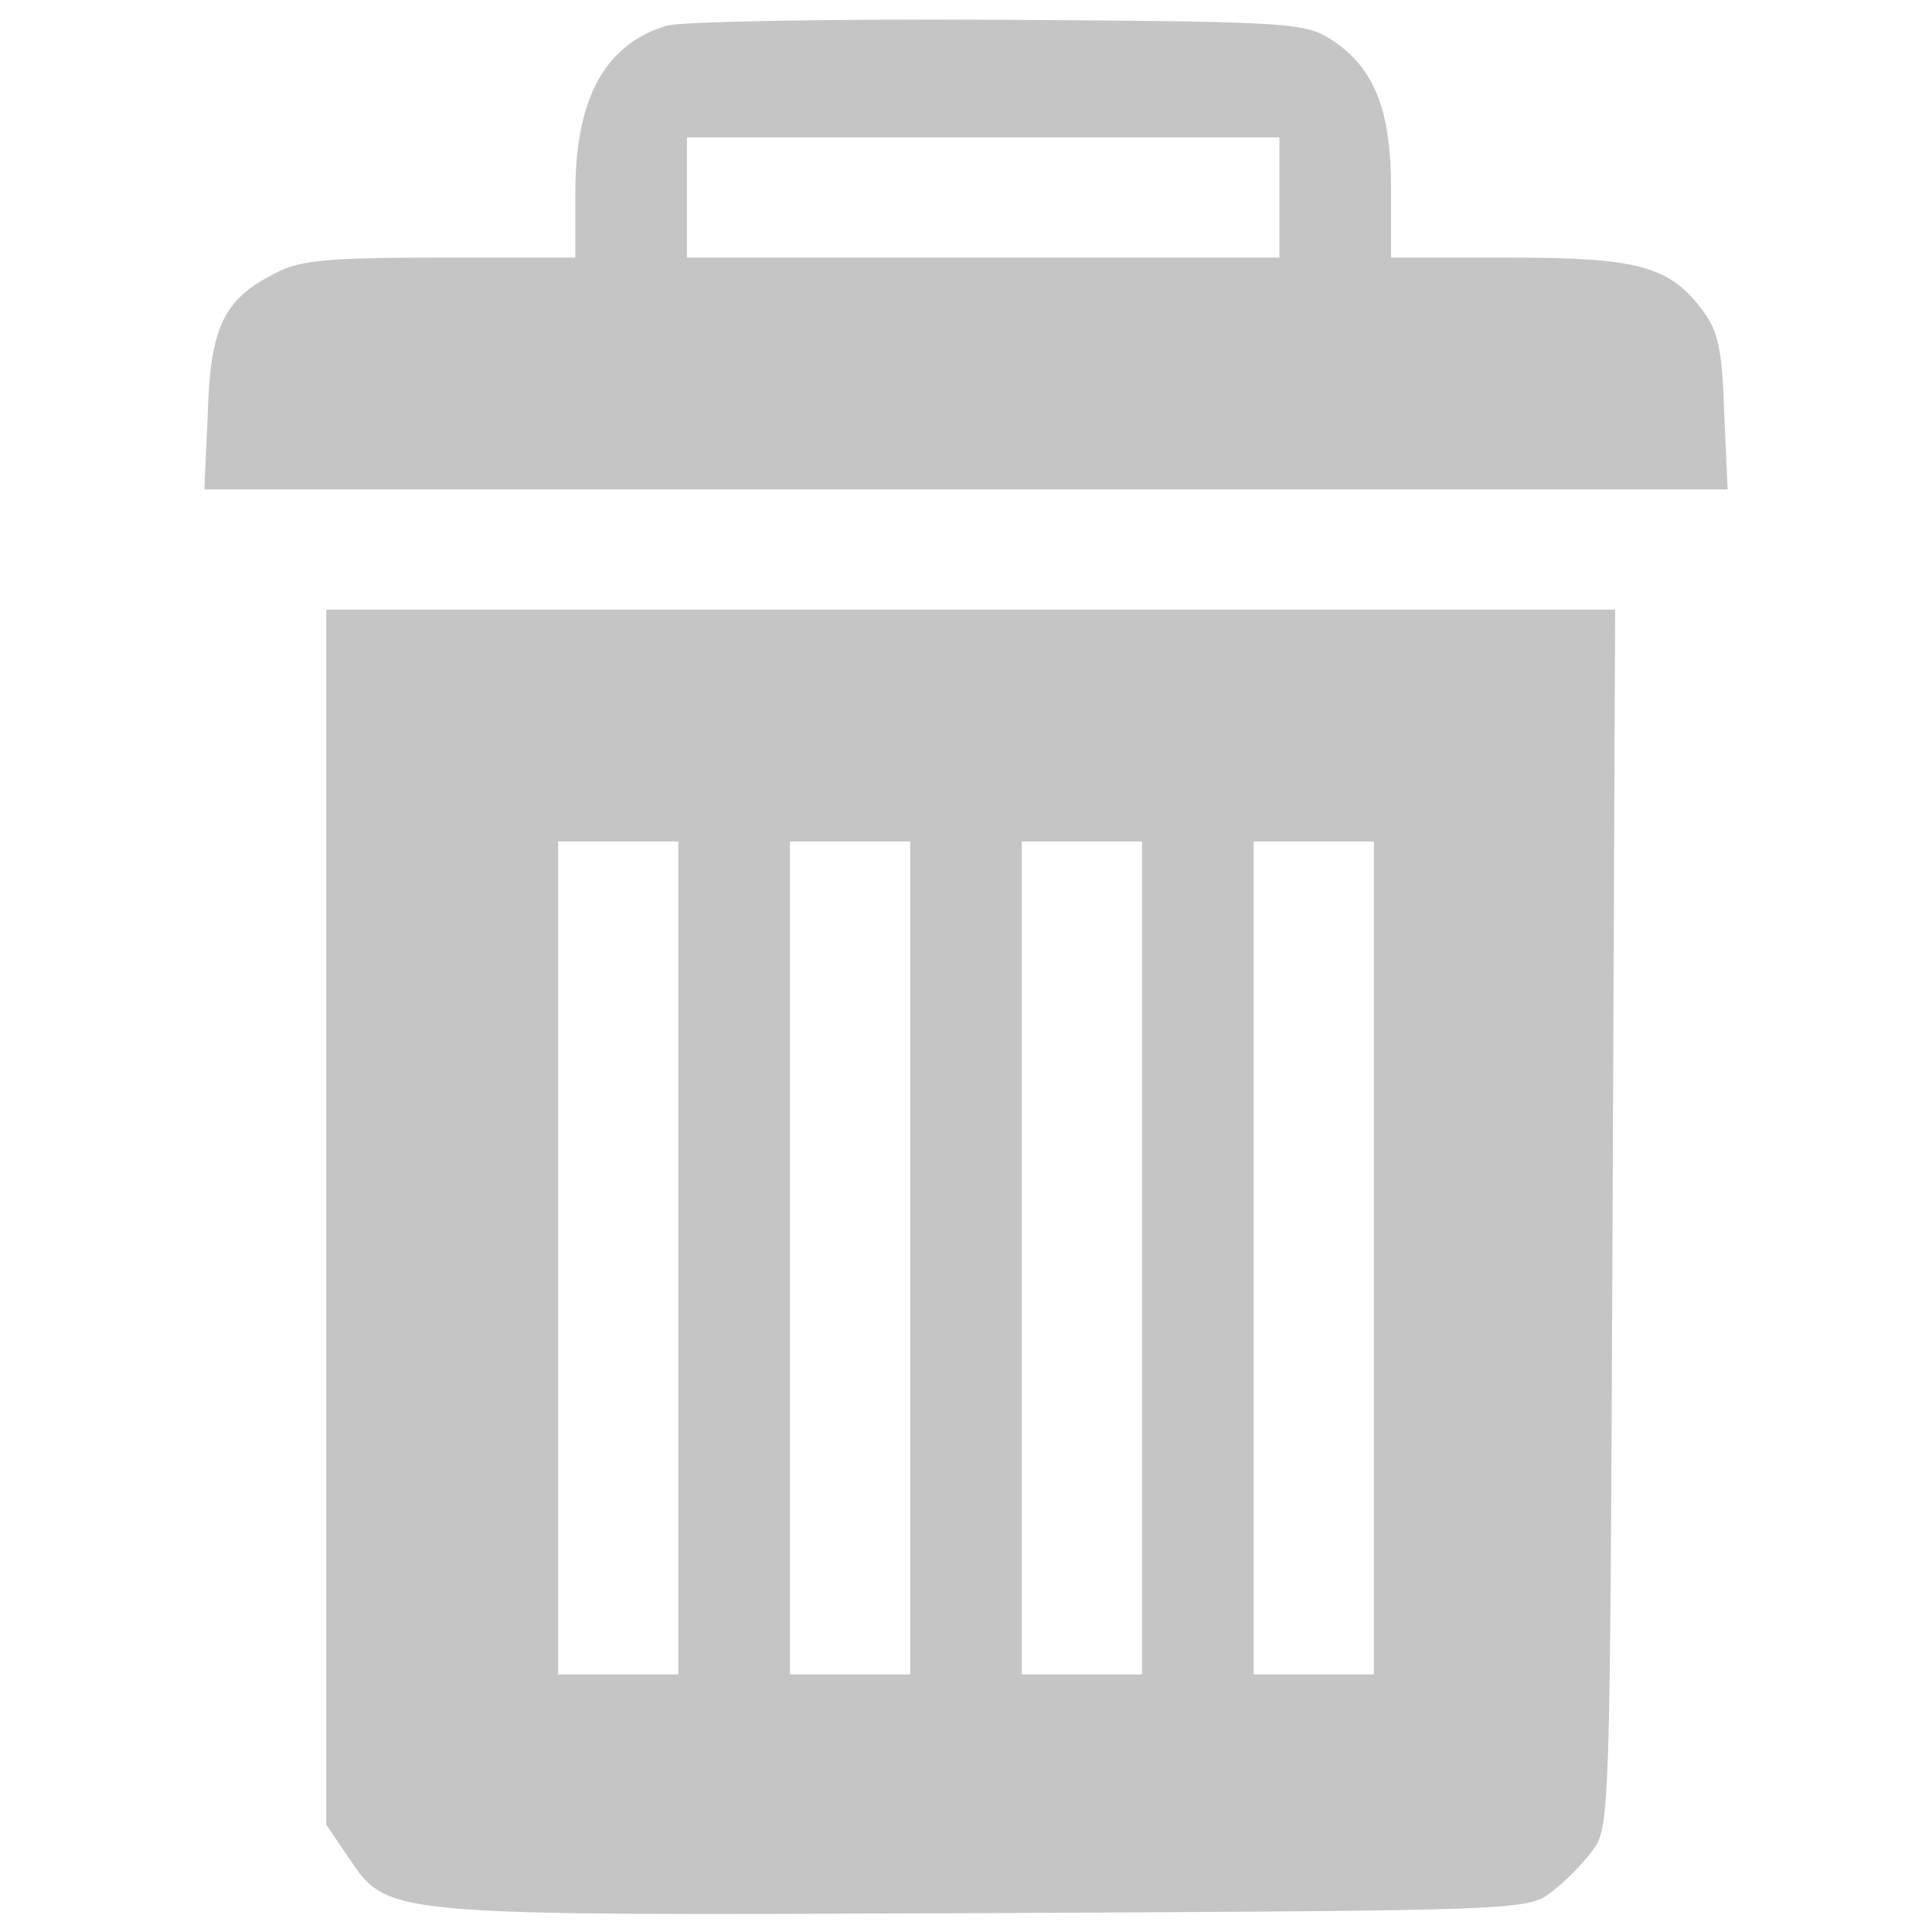
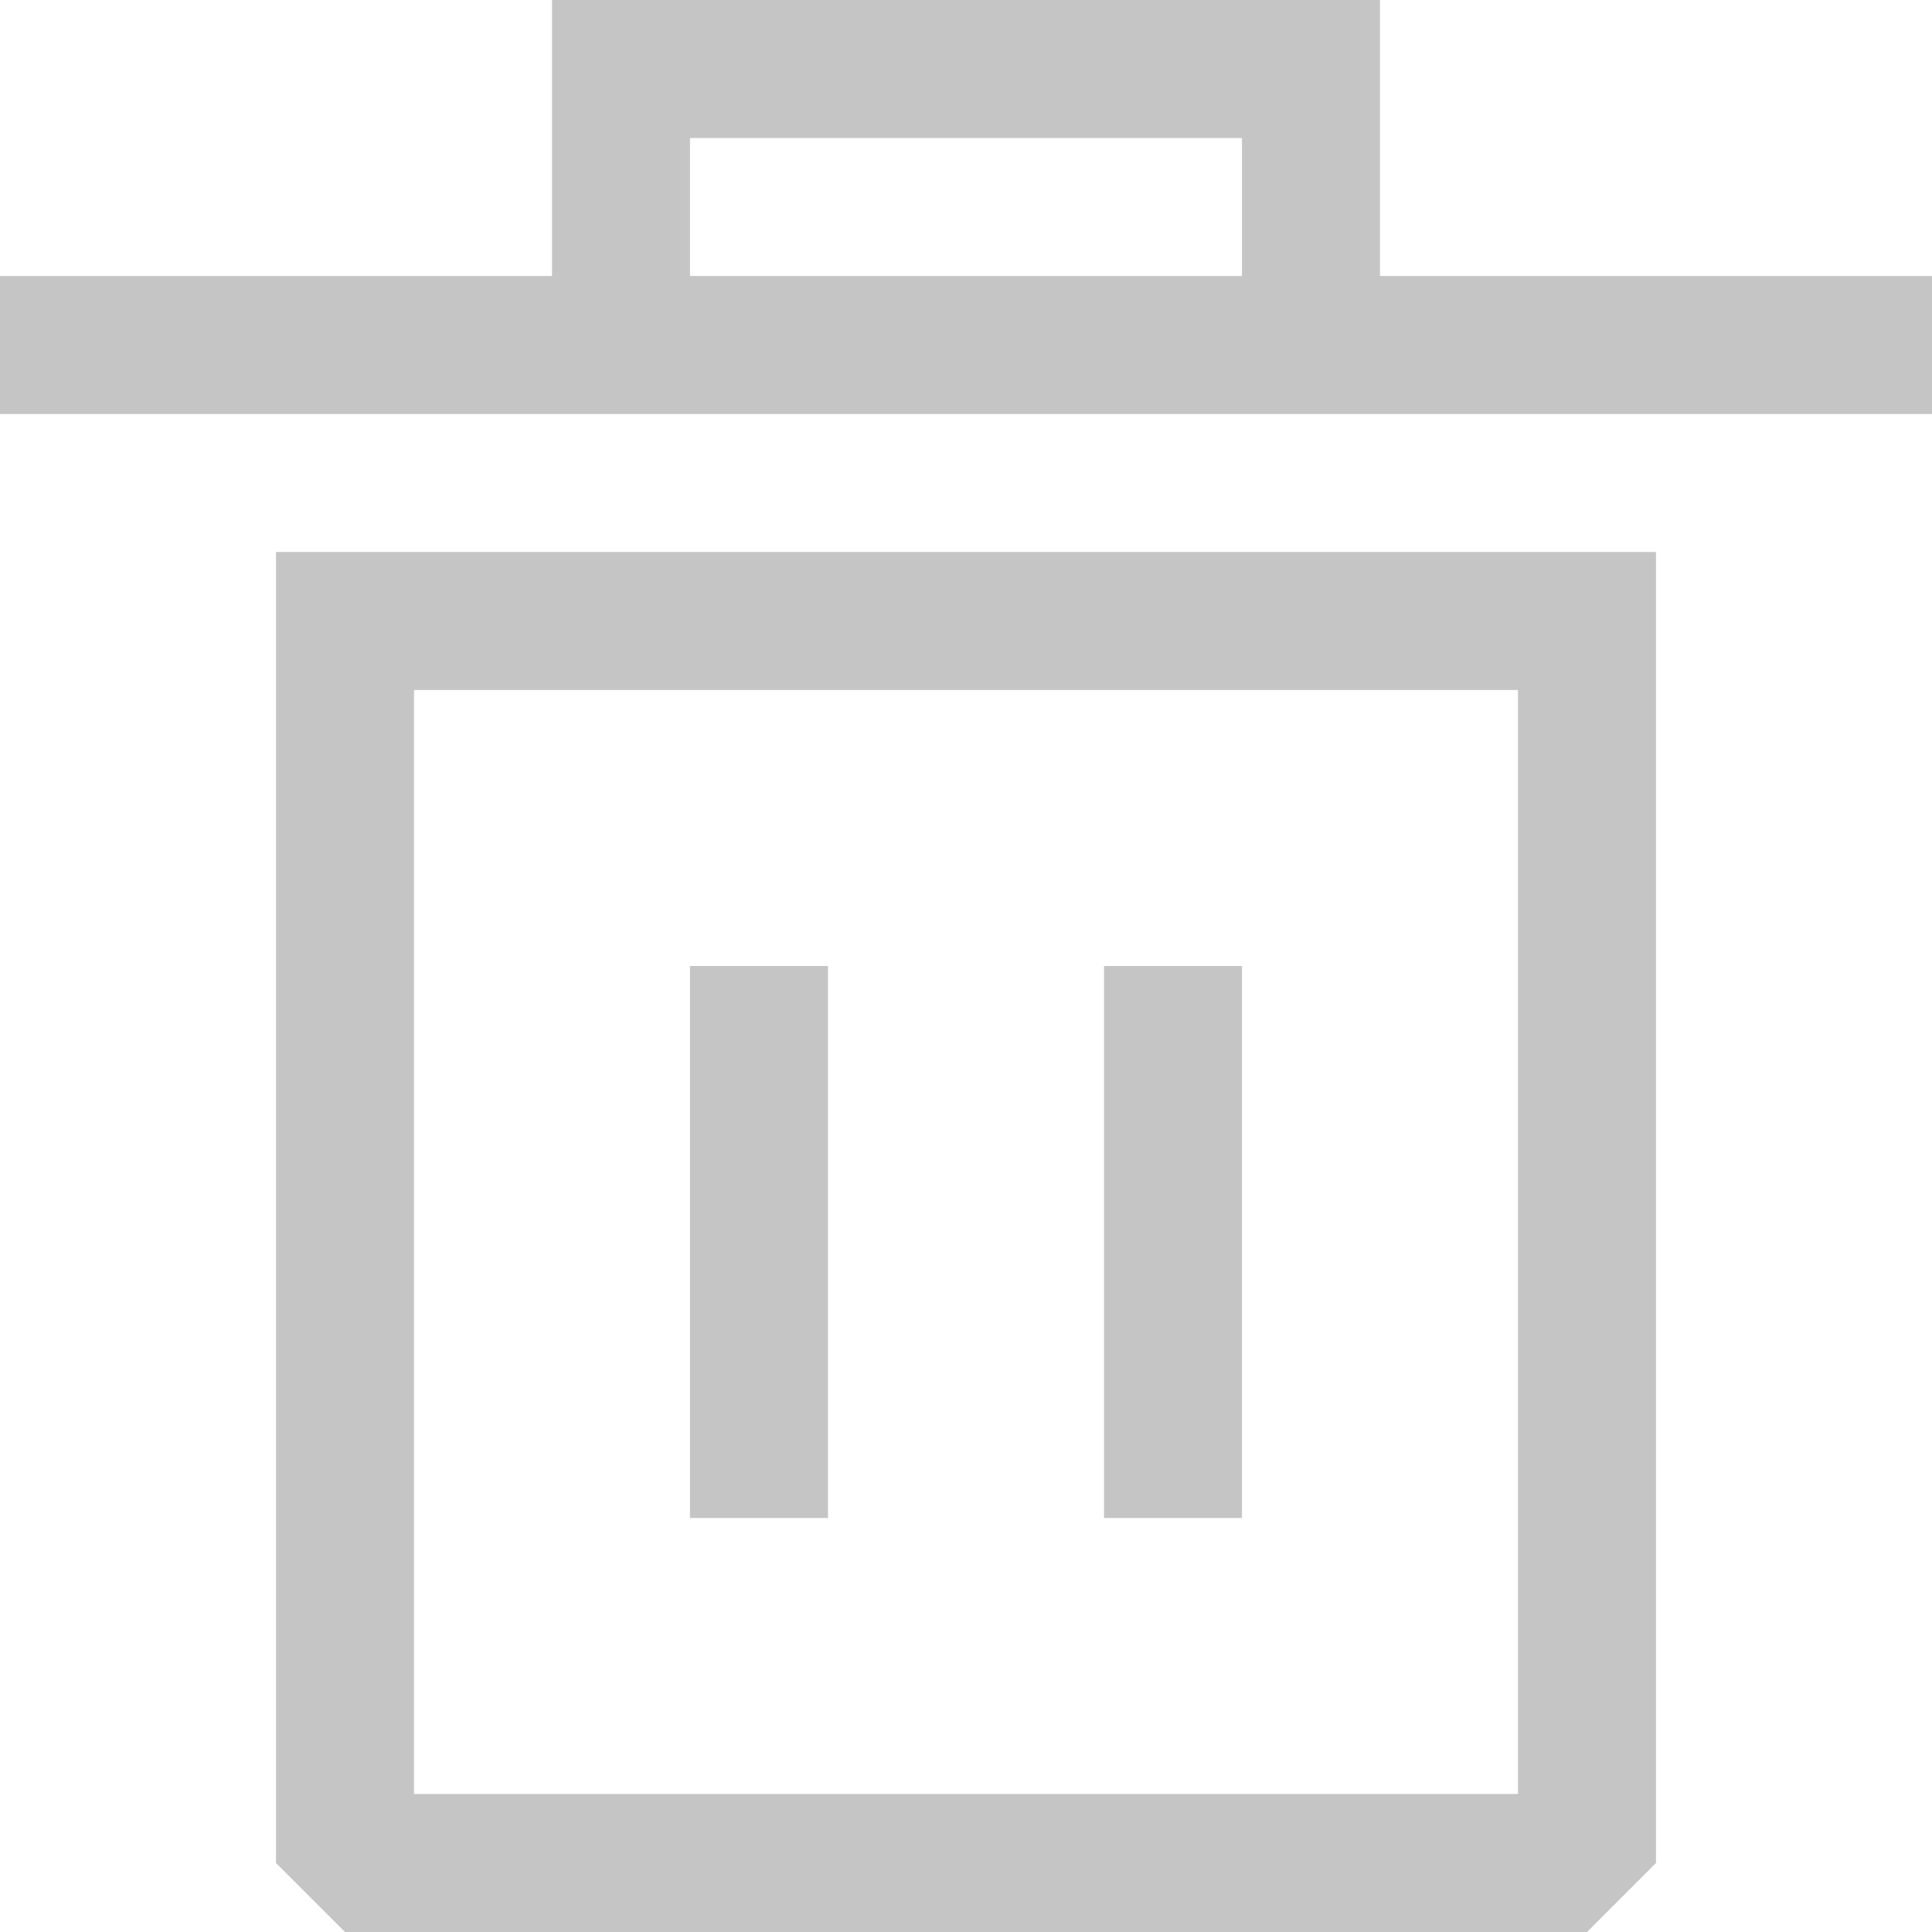
- <svg xmlns="http://www.w3.org/2000/svg" version="1.0" width="225pt" height="225pt" viewBox="0 0 225 225" preserveAspectRatio="xMidYMid meet">
-   <g transform="translate(0,225) scale(0.1,-0.1)" fill="#000000" stroke="none">
-     <path fill="#C5C5C5" d="M776 2220 c-72 -22 -106 -85 -106 -195 l0 -75 -157 0 c-131 0 -164         -3 -192 -18 -60 -30 -76 -62 -79 -163 l-4 -89 887 0 887 0 -4 89 c-2 71 -7 95         -24 118 -39 53 -75 63 -226 63 l-138 0 0 81 c0 94 -21 143 -73 175 -30 18 -57         19 -387 21 -195 1 -368 -2 -384 -7z m714 -200 l0 -70 -345 0 -345 0 0 70 0 70         345 0 345 0 0 -70z" />
-     <path fill="#C5C5C5" d="M380 832 l0 -707 25 -37 c48 -70 33 -69 742 -66 620 3 632 3 659 24         15 11 37 33 48 48 21 27 21 38 24 737 l3 709 -751 0 -750 0 0 -708z m410 -47         l0 -485 -70 0 -70 0 0 485 0 485 70 0 70 0 0 -485z m270 0 l0 -485 -70 0 -70         0 0 485 0 485 70 0 70 0 0 -485z m270 0 l0 -485 -70 0 -70 0 0 485 0 485 70 0         70 0 0 -485z m270 0 l0 -485 -70 0 -70 0 0 485 0 485 70 0 70 0 0 -485z" />
+ <svg xmlns="http://www.w3.org/2000/svg" width="14px" height="14px" viewBox="0 0 14 14" version="1.1">
+   <g id="Home" stroke="none" stroke-width="1" fill="none" fill-rule="evenodd">
+     <g id="VSC-icons" transform="translate(-821, -133)" fill="#C5C5C5" fill-rule="nonzero">
+       <path d="M833,137 L833,146.5 L832.5,147 L823.5,147 L823,146.5 L823,137 L833,137 Z M832,138 L824,138 L824,146 L832,146 L832,138 Z M827,140 L827,144 L826,144 L826,140 L827,140 Z M830,140 L830,144 L829,144 L829,140 L830,140 Z M831,133 L831,135 L835,135 L835,136 L821,136 L821,135 L825,135 L825,133 L831,133 Z M830,134 L826,134 L826,135 L830,135 L830,134 Z" id="Delete" />
+     </g>
  </g>
</svg>
